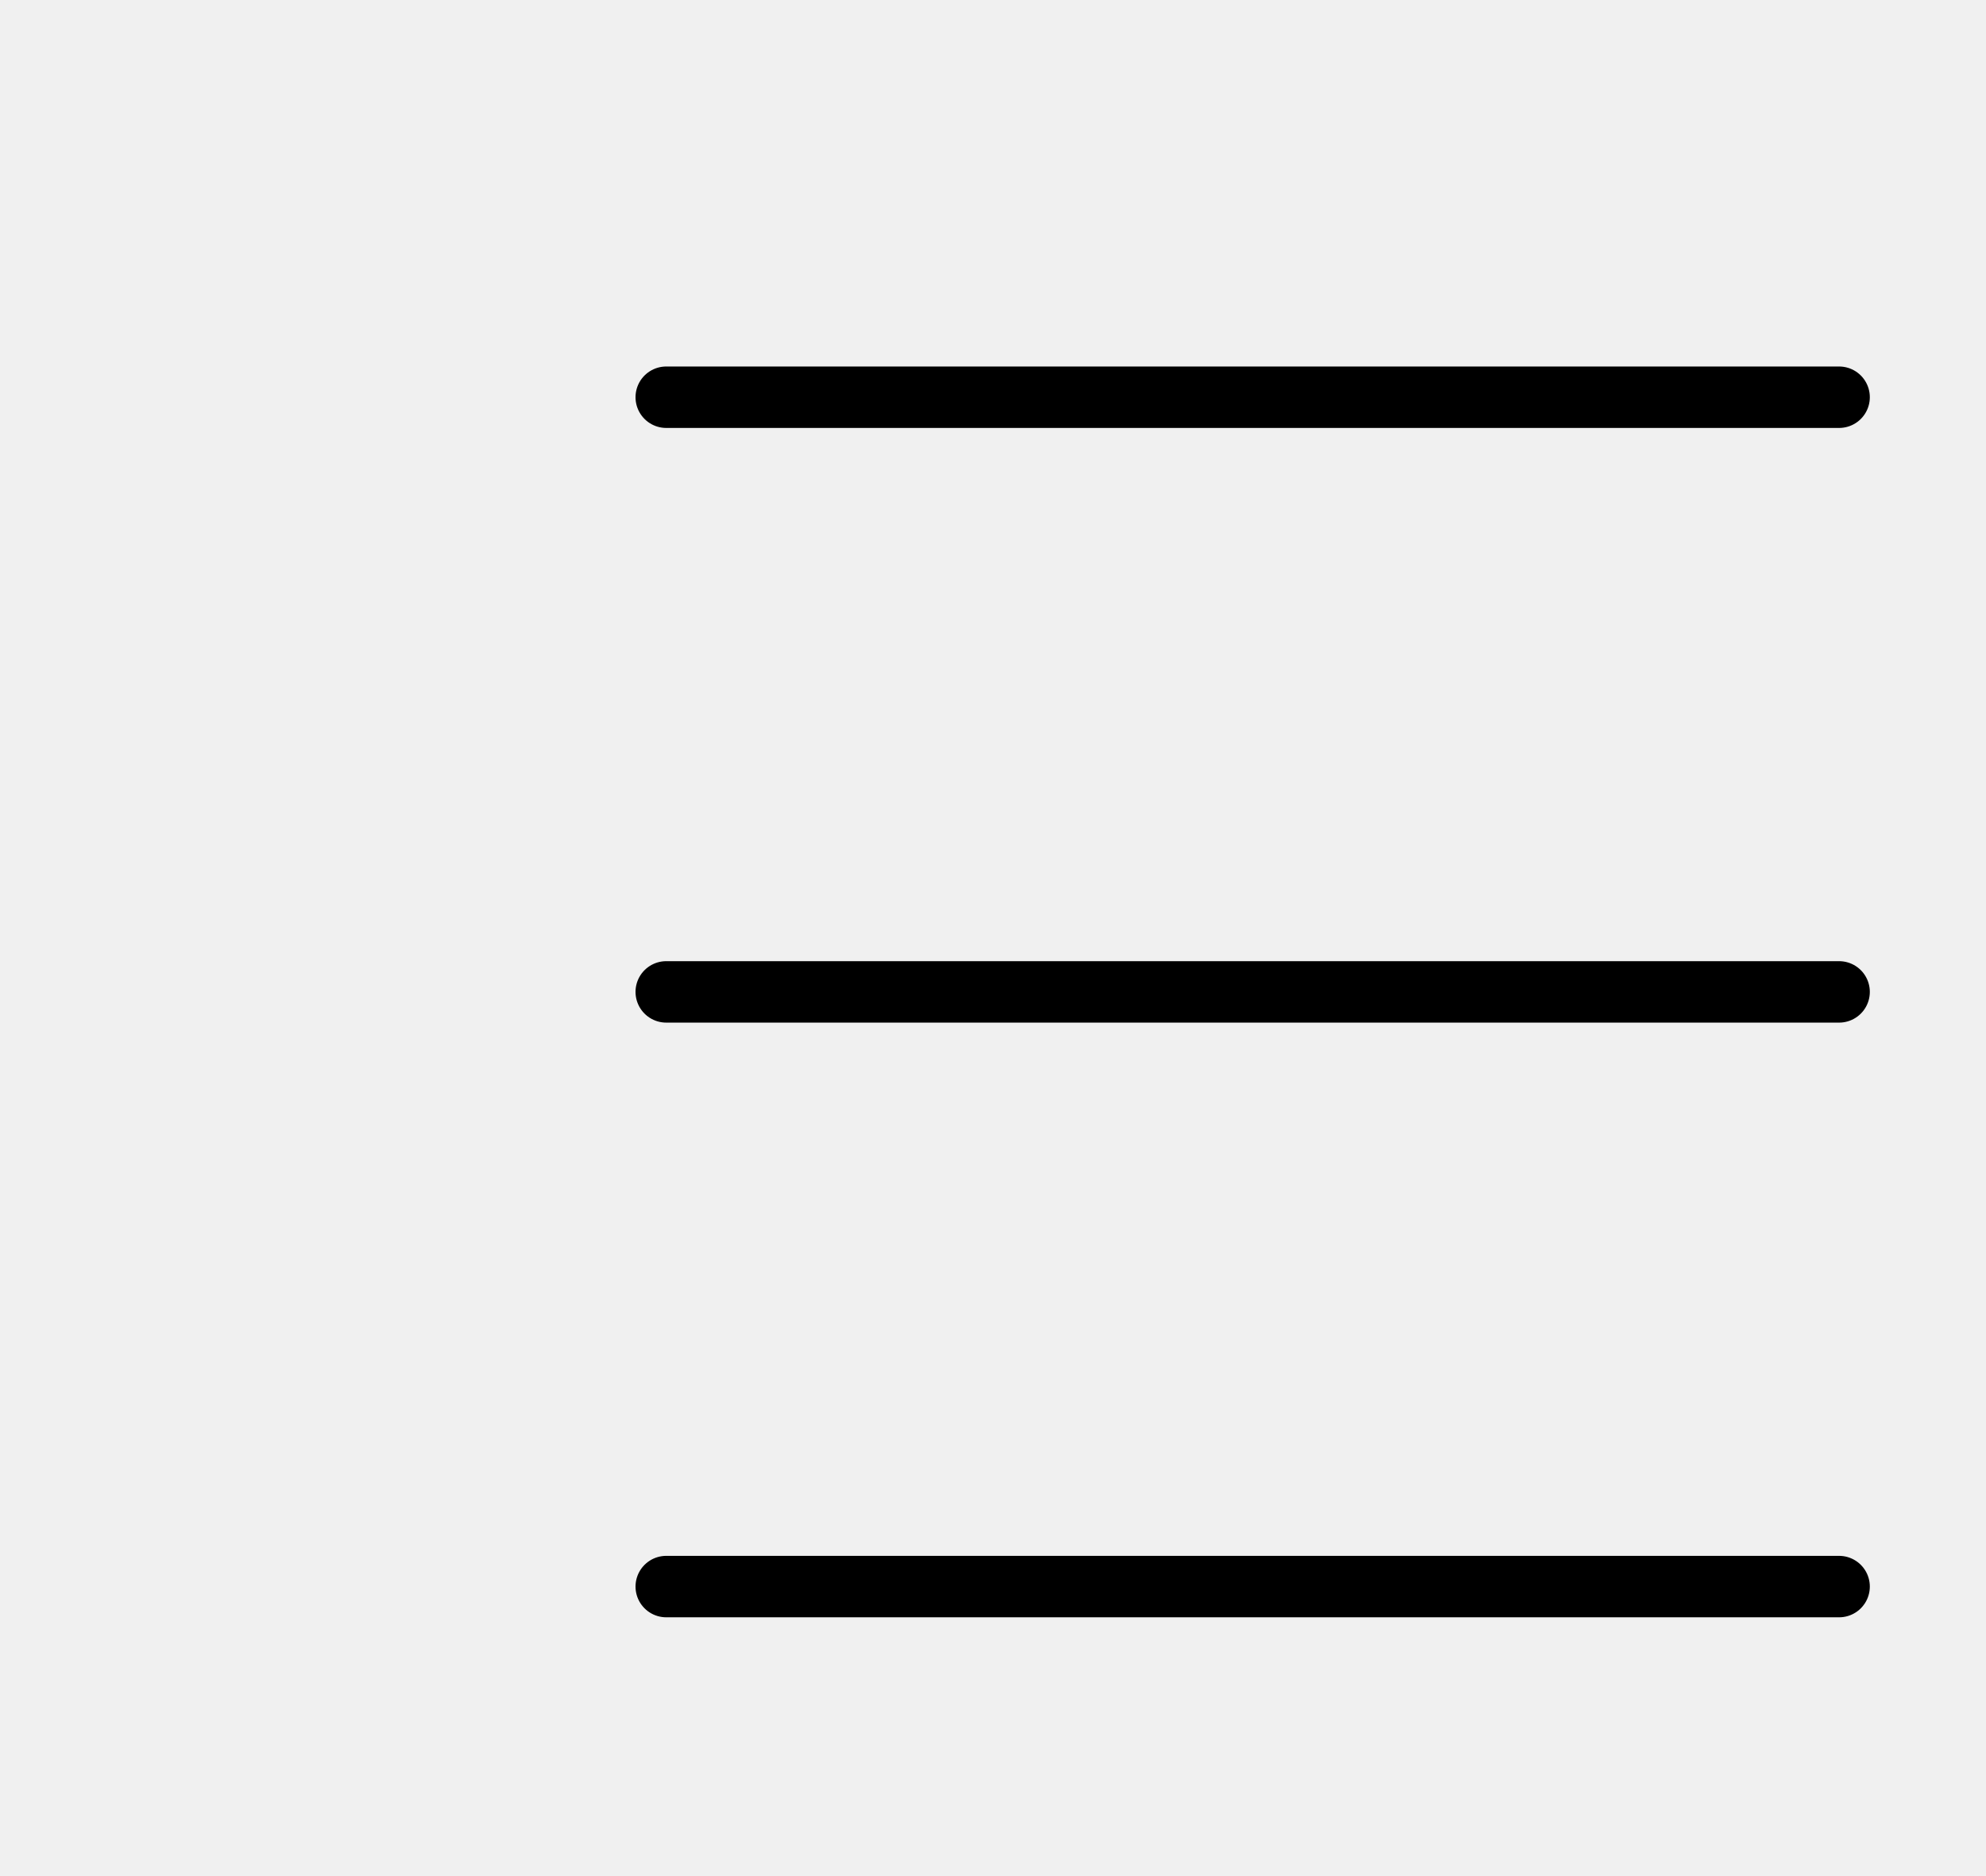
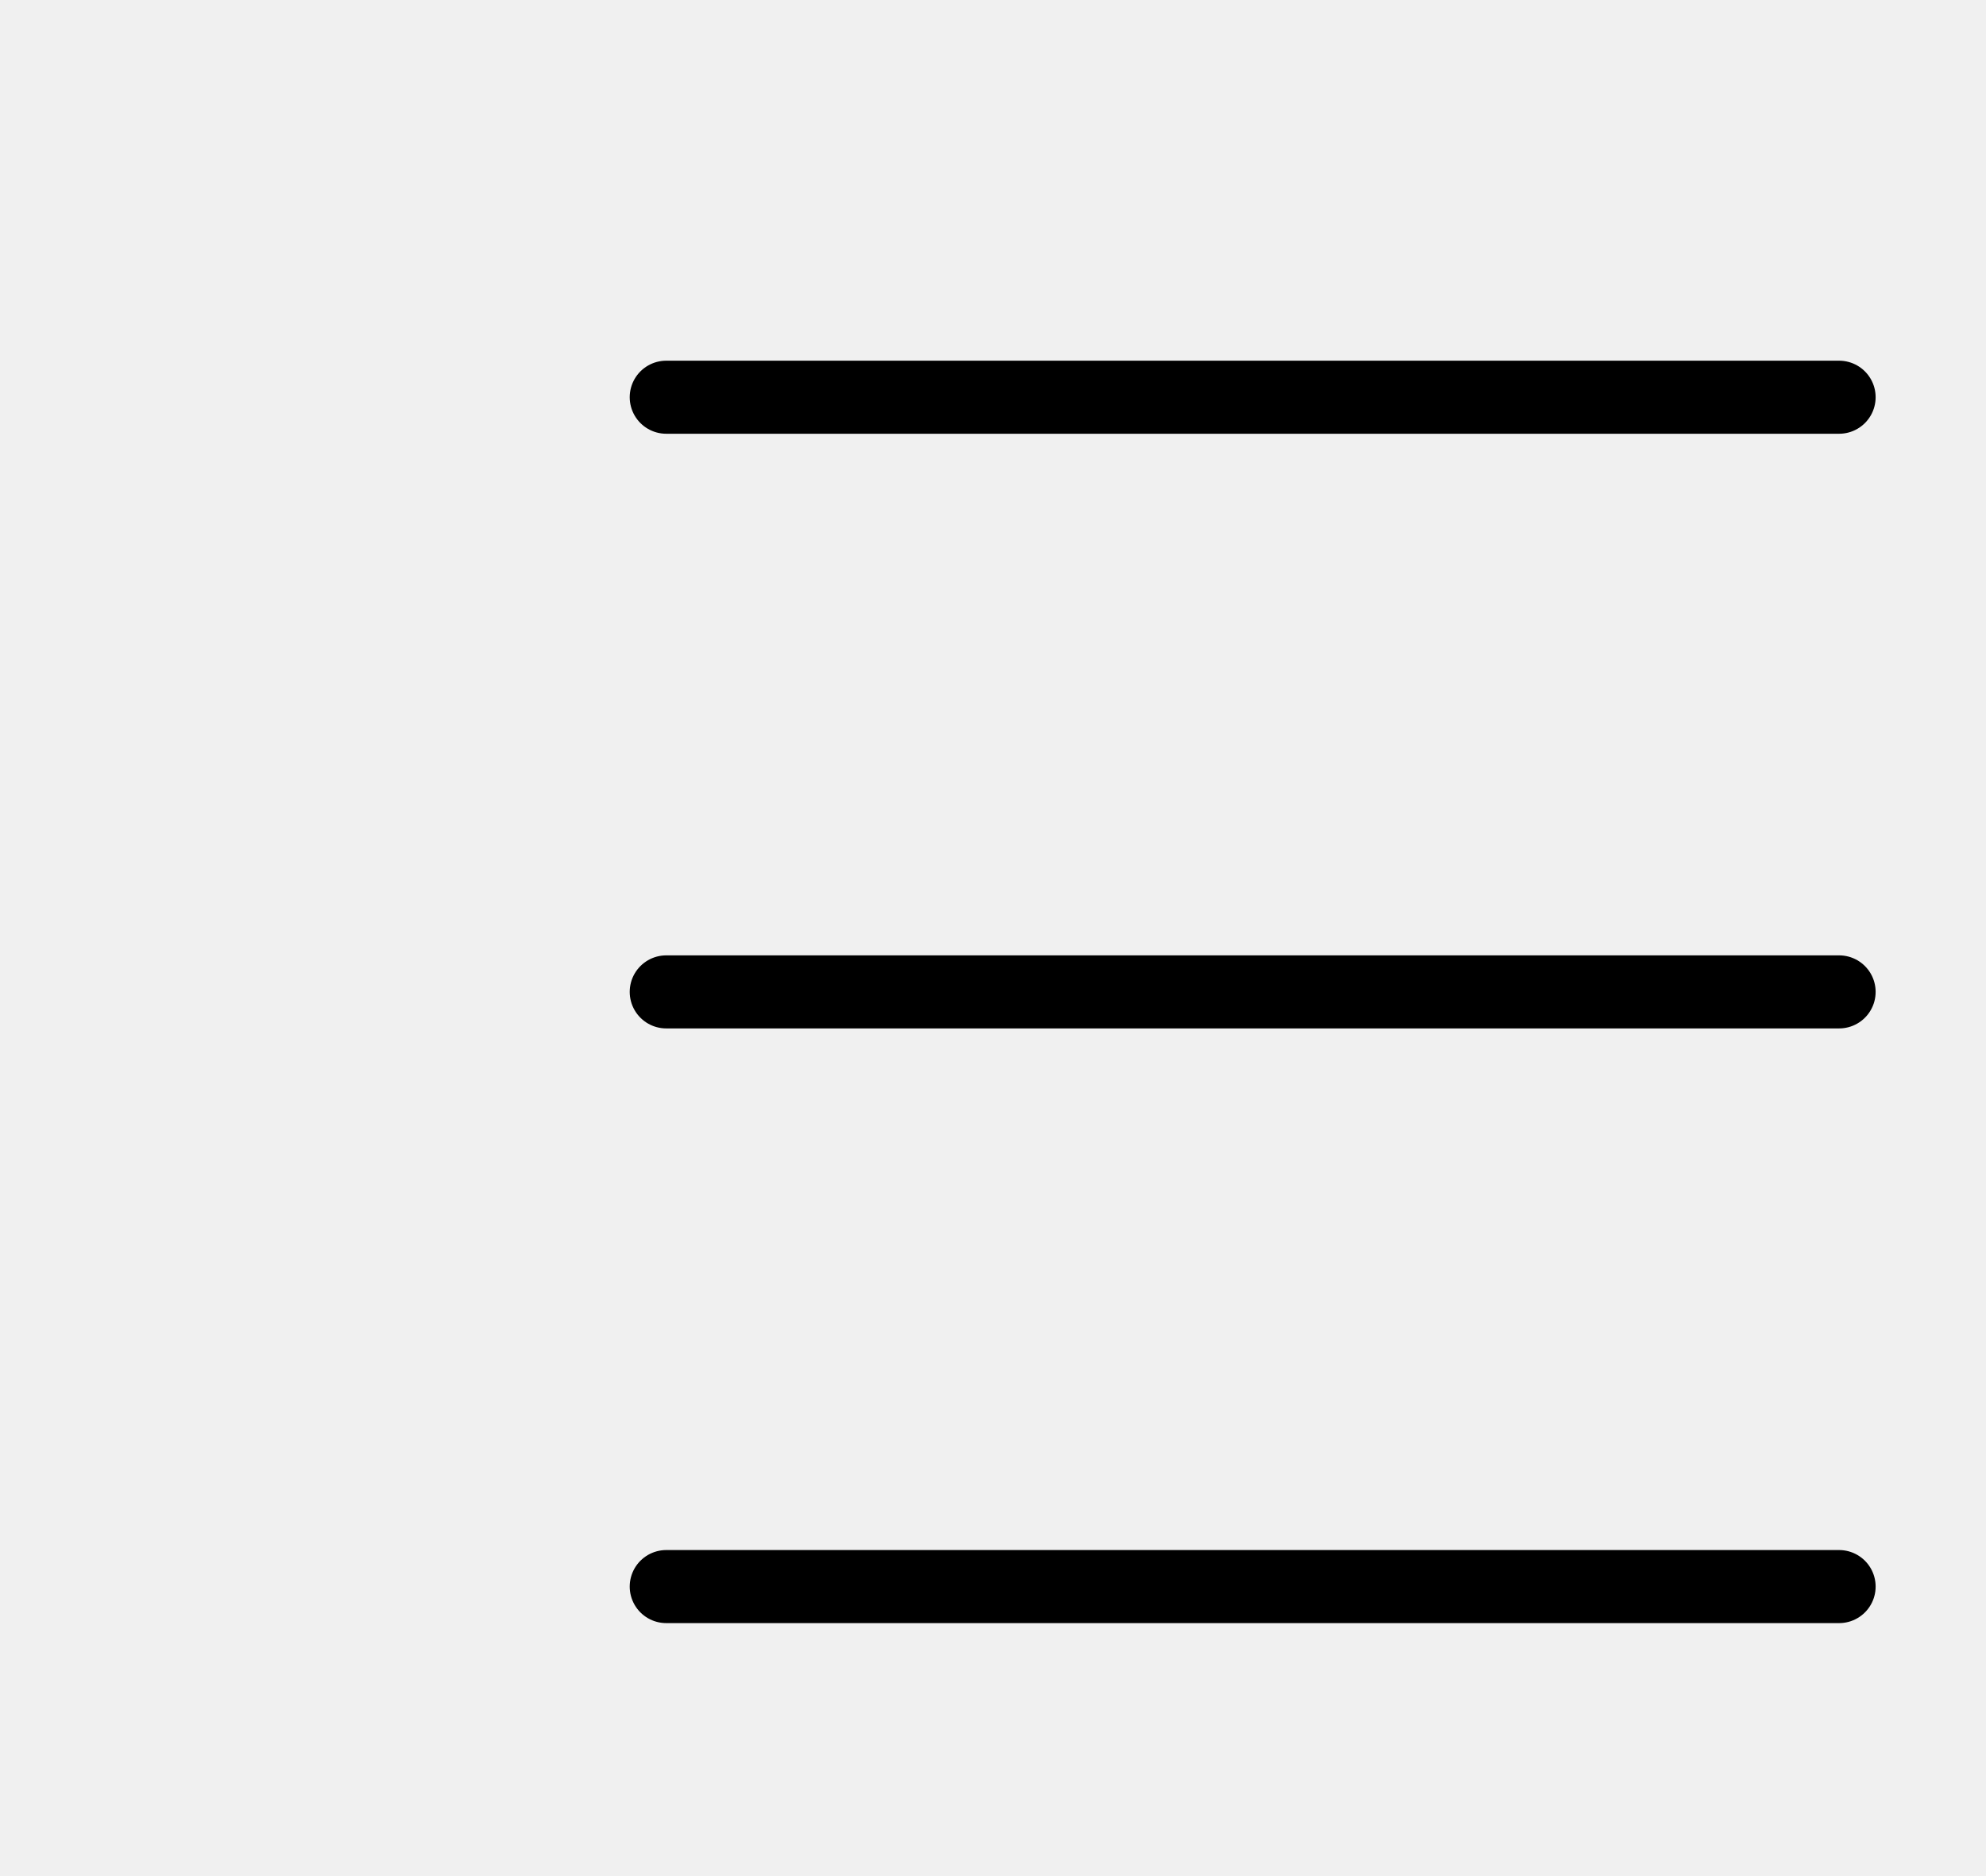
<svg xmlns="http://www.w3.org/2000/svg" width="17.119mm" height="16.173mm" viewBox="0 0 17.119 16.173" version="1.1" id="svg1">
-   <defs id="defs1">
-     </defs>
+   <defs id="defs1" />
  <g id="layer1" transform="translate(-915.1396)">
    <g id="g26-6-5-3-6-7-9-2-9" transform="matrix(0.4237915,0,0,0.4237915,-8090.912,-2097.464)" style="stroke-width:0.909;stroke-dasharray:none">
      <text xml:space="preserve" style="font-size:13.865px;line-height:1;font-family:'Courier New';-inkscape-font-specification:'Courier New';text-align:end;text-anchor:end;fill:#ffffff;fill-opacity:1;stroke:#000000;stroke-width:0.909;stroke-linecap:square;stroke-dasharray:none;stroke-opacity:1;paint-order:fill markers stroke" x="21261.434" y="4963.158" id="text41-5-2-5-9-1-9-6-1-0-8-0-7-5-0-9-6-0-0">
        <tspan id="tspan41-4-1-3-5-8-9-5-2-35-0-5-4-6-1-4-4-9-7" x="21261.434" y="4963.158" style="font-size:13.865px;fill:#000000;fill-opacity:1;stroke:#000000;stroke-width:0.909;stroke-dasharray:none;stroke-opacity:1">*</tspan>
      </text>
      <text xml:space="preserve" style="font-size:13.865px;line-height:1;font-family:'Courier New';-inkscape-font-specification:'Courier New';text-align:end;text-anchor:end;fill:#ffffff;fill-opacity:1;stroke:#000000;stroke-width:0.909;stroke-linecap:square;stroke-dasharray:none;stroke-opacity:1;paint-order:fill markers stroke" x="21261.297" y="4975.358" id="text41-5-2-5-9-1-9-6-1-6-73-1-0-4-7-2-9-5-9-9">
        <tspan id="tspan41-4-1-3-5-8-9-5-2-3-9-1-2-0-8-8-9-9-6-8" x="21261.297" y="4975.358" style="font-size:13.865px;fill:#000000;fill-opacity:1;stroke:#000000;stroke-width:0.909;stroke-dasharray:none;stroke-opacity:1">*</tspan>
      </text>
      <text xml:space="preserve" style="font-size:13.865px;line-height:1;font-family:'Courier New';-inkscape-font-specification:'Courier New';text-align:end;text-anchor:end;fill:#ffffff;fill-opacity:1;stroke:#000000;stroke-width:0.909;stroke-linecap:square;stroke-dasharray:none;stroke-opacity:1;paint-order:fill markers stroke" x="21261.207" y="4987.559" id="text41-5-2-5-9-1-9-6-1-6-7-6-2-3-8-8-8-1-3-8-5">
        <tspan id="tspan41-4-1-3-5-8-9-5-2-3-2-0-3-8-1-7-9-4-0-9-0" x="21261.207" y="4987.559" style="font-size:13.865px;fill:#000000;fill-opacity:1;stroke:#000000;stroke-width:0.909;stroke-dasharray:none;stroke-opacity:1">*</tspan>
      </text>
-       <path style="fill:#ffffff;fill-opacity:1;stroke:#000000;stroke-width:0.825;stroke-linecap:round;stroke-linejoin:round;stroke-dasharray:none;stroke-opacity:1;paint-order:fill markers stroke" d="m 1420.168,876.105 h 15.745" id="path86-6-2-6-9-3-4-4-7-0-0-8-1-0-7-8-6" transform="matrix(1.515113,0,0,1.515113,19112.975,3629.966)" />
-       <path style="fill:#ffffff;fill-opacity:1;stroke:#000000;stroke-width:0.825;stroke-linecap:round;stroke-linejoin:round;stroke-dasharray:none;stroke-opacity:1;paint-order:fill markers stroke" d="m 1420.168,876.105 h 15.745" id="path86-6-2-6-9-8-9-87-9-3-3-9-6-3-9-9-4-4" transform="matrix(1.515113,0,0,1.515113,19112.975,3654.162)" />
-       <path style="fill:#ffffff;fill-opacity:1;stroke:#000000;stroke-width:0.825;stroke-linecap:round;stroke-linejoin:round;stroke-dasharray:none;stroke-opacity:1;paint-order:fill markers stroke" d="m 1420.168,876.105 h 15.745" id="path86-6-2-6-9-8-2-4-7-3-2-2-5-8-9-0-4-9-2" transform="matrix(1.515113,0,0,1.515113,19112.975,3642.064)" />
+       <path style="fill:#ffffff;fill-opacity:1;stroke:#000000;stroke-width:0.981;stroke-linecap:round;stroke-linejoin:round;stroke-dasharray:none;stroke-opacity:1;paint-order:fill markers stroke" d="m 1420.168,876.105 h 15.745" id="path86-6-2-6-9-3-4-4-7-0-0-8-1-0-7-8-6" transform="matrix(1.515113,0,0,1.515113,19112.975,3629.966)" />
+       <path style="fill:#ffffff;fill-opacity:1;stroke:#000000;stroke-width:0.981;stroke-linecap:round;stroke-linejoin:round;stroke-dasharray:none;stroke-opacity:1;paint-order:fill markers stroke" d="m 1420.168,876.105 h 15.745" id="path86-6-2-6-9-8-9-87-9-3-3-9-6-3-9-9-4-4" transform="matrix(1.515113,0,0,1.515113,19112.975,3654.162)" />
+       <path style="fill:#ffffff;fill-opacity:1;stroke:#000000;stroke-width:0.981;stroke-linecap:round;stroke-linejoin:round;stroke-dasharray:none;stroke-opacity:1;paint-order:fill markers stroke" d="m 1420.168,876.105 h 15.745" id="path86-6-2-6-9-8-2-4-7-3-2-2-5-8-9-0-4-9-2" transform="matrix(1.515113,0,0,1.515113,19112.975,3642.064)" />
    </g>
  </g>
</svg>
